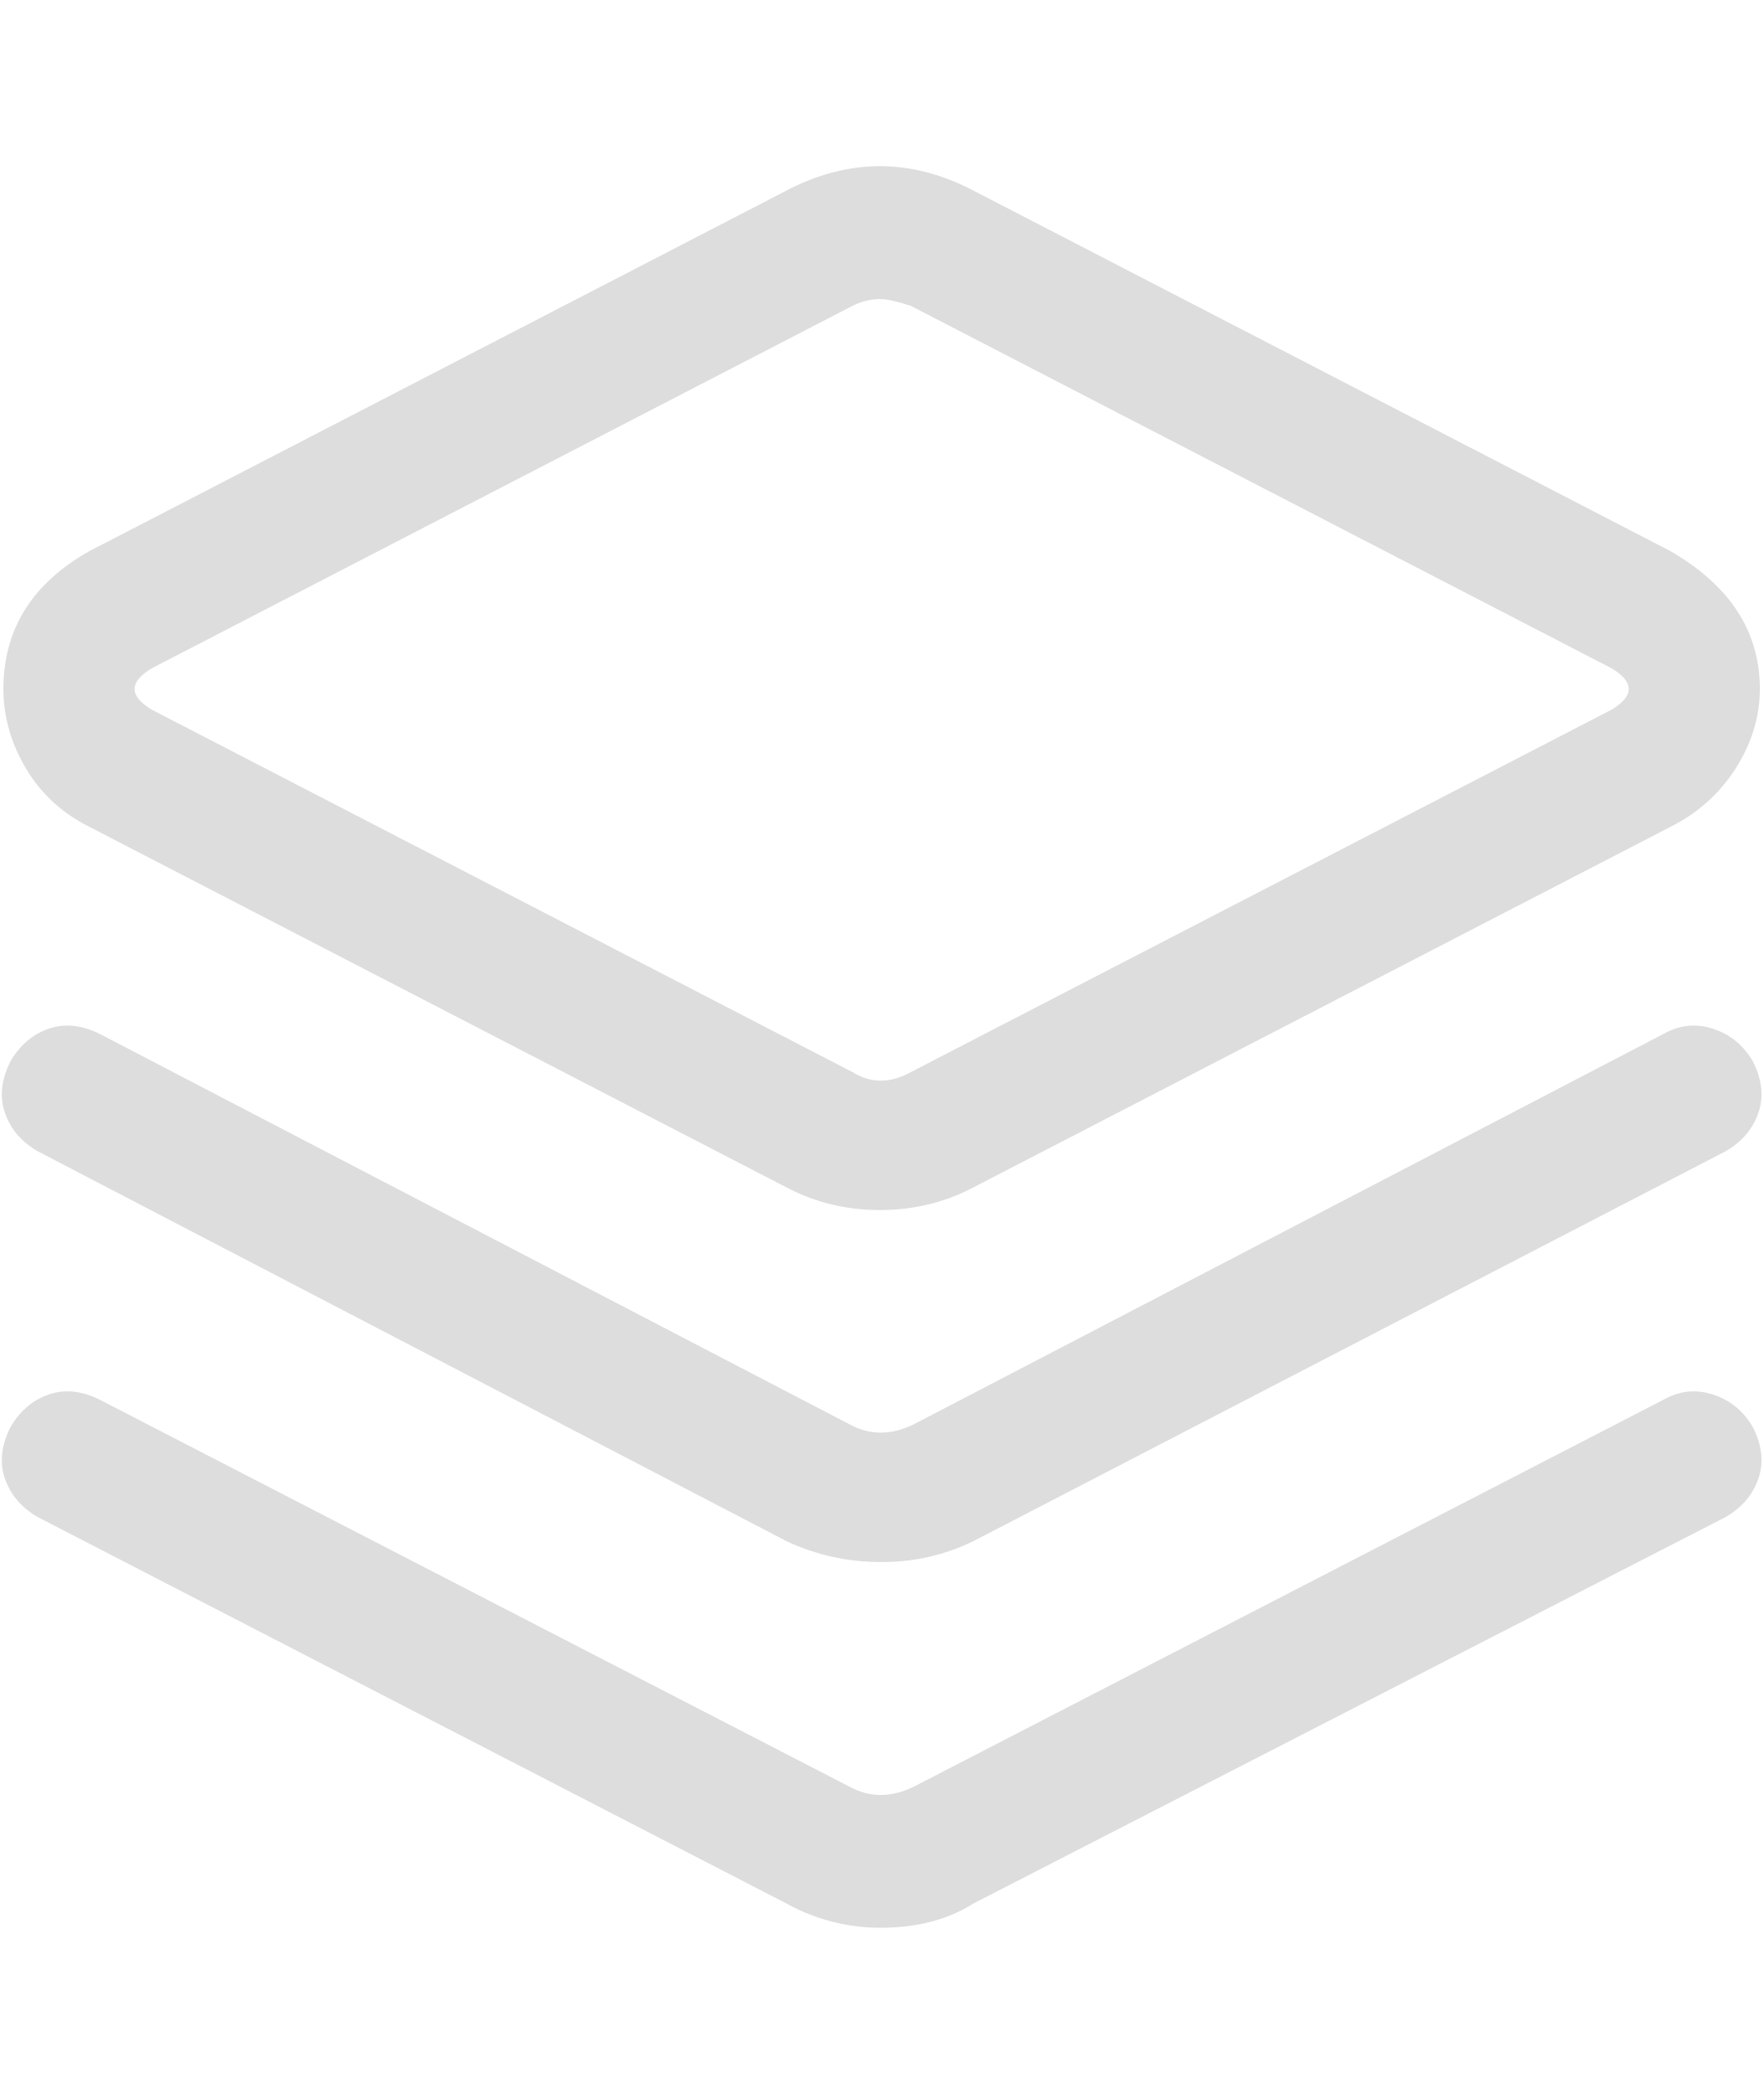
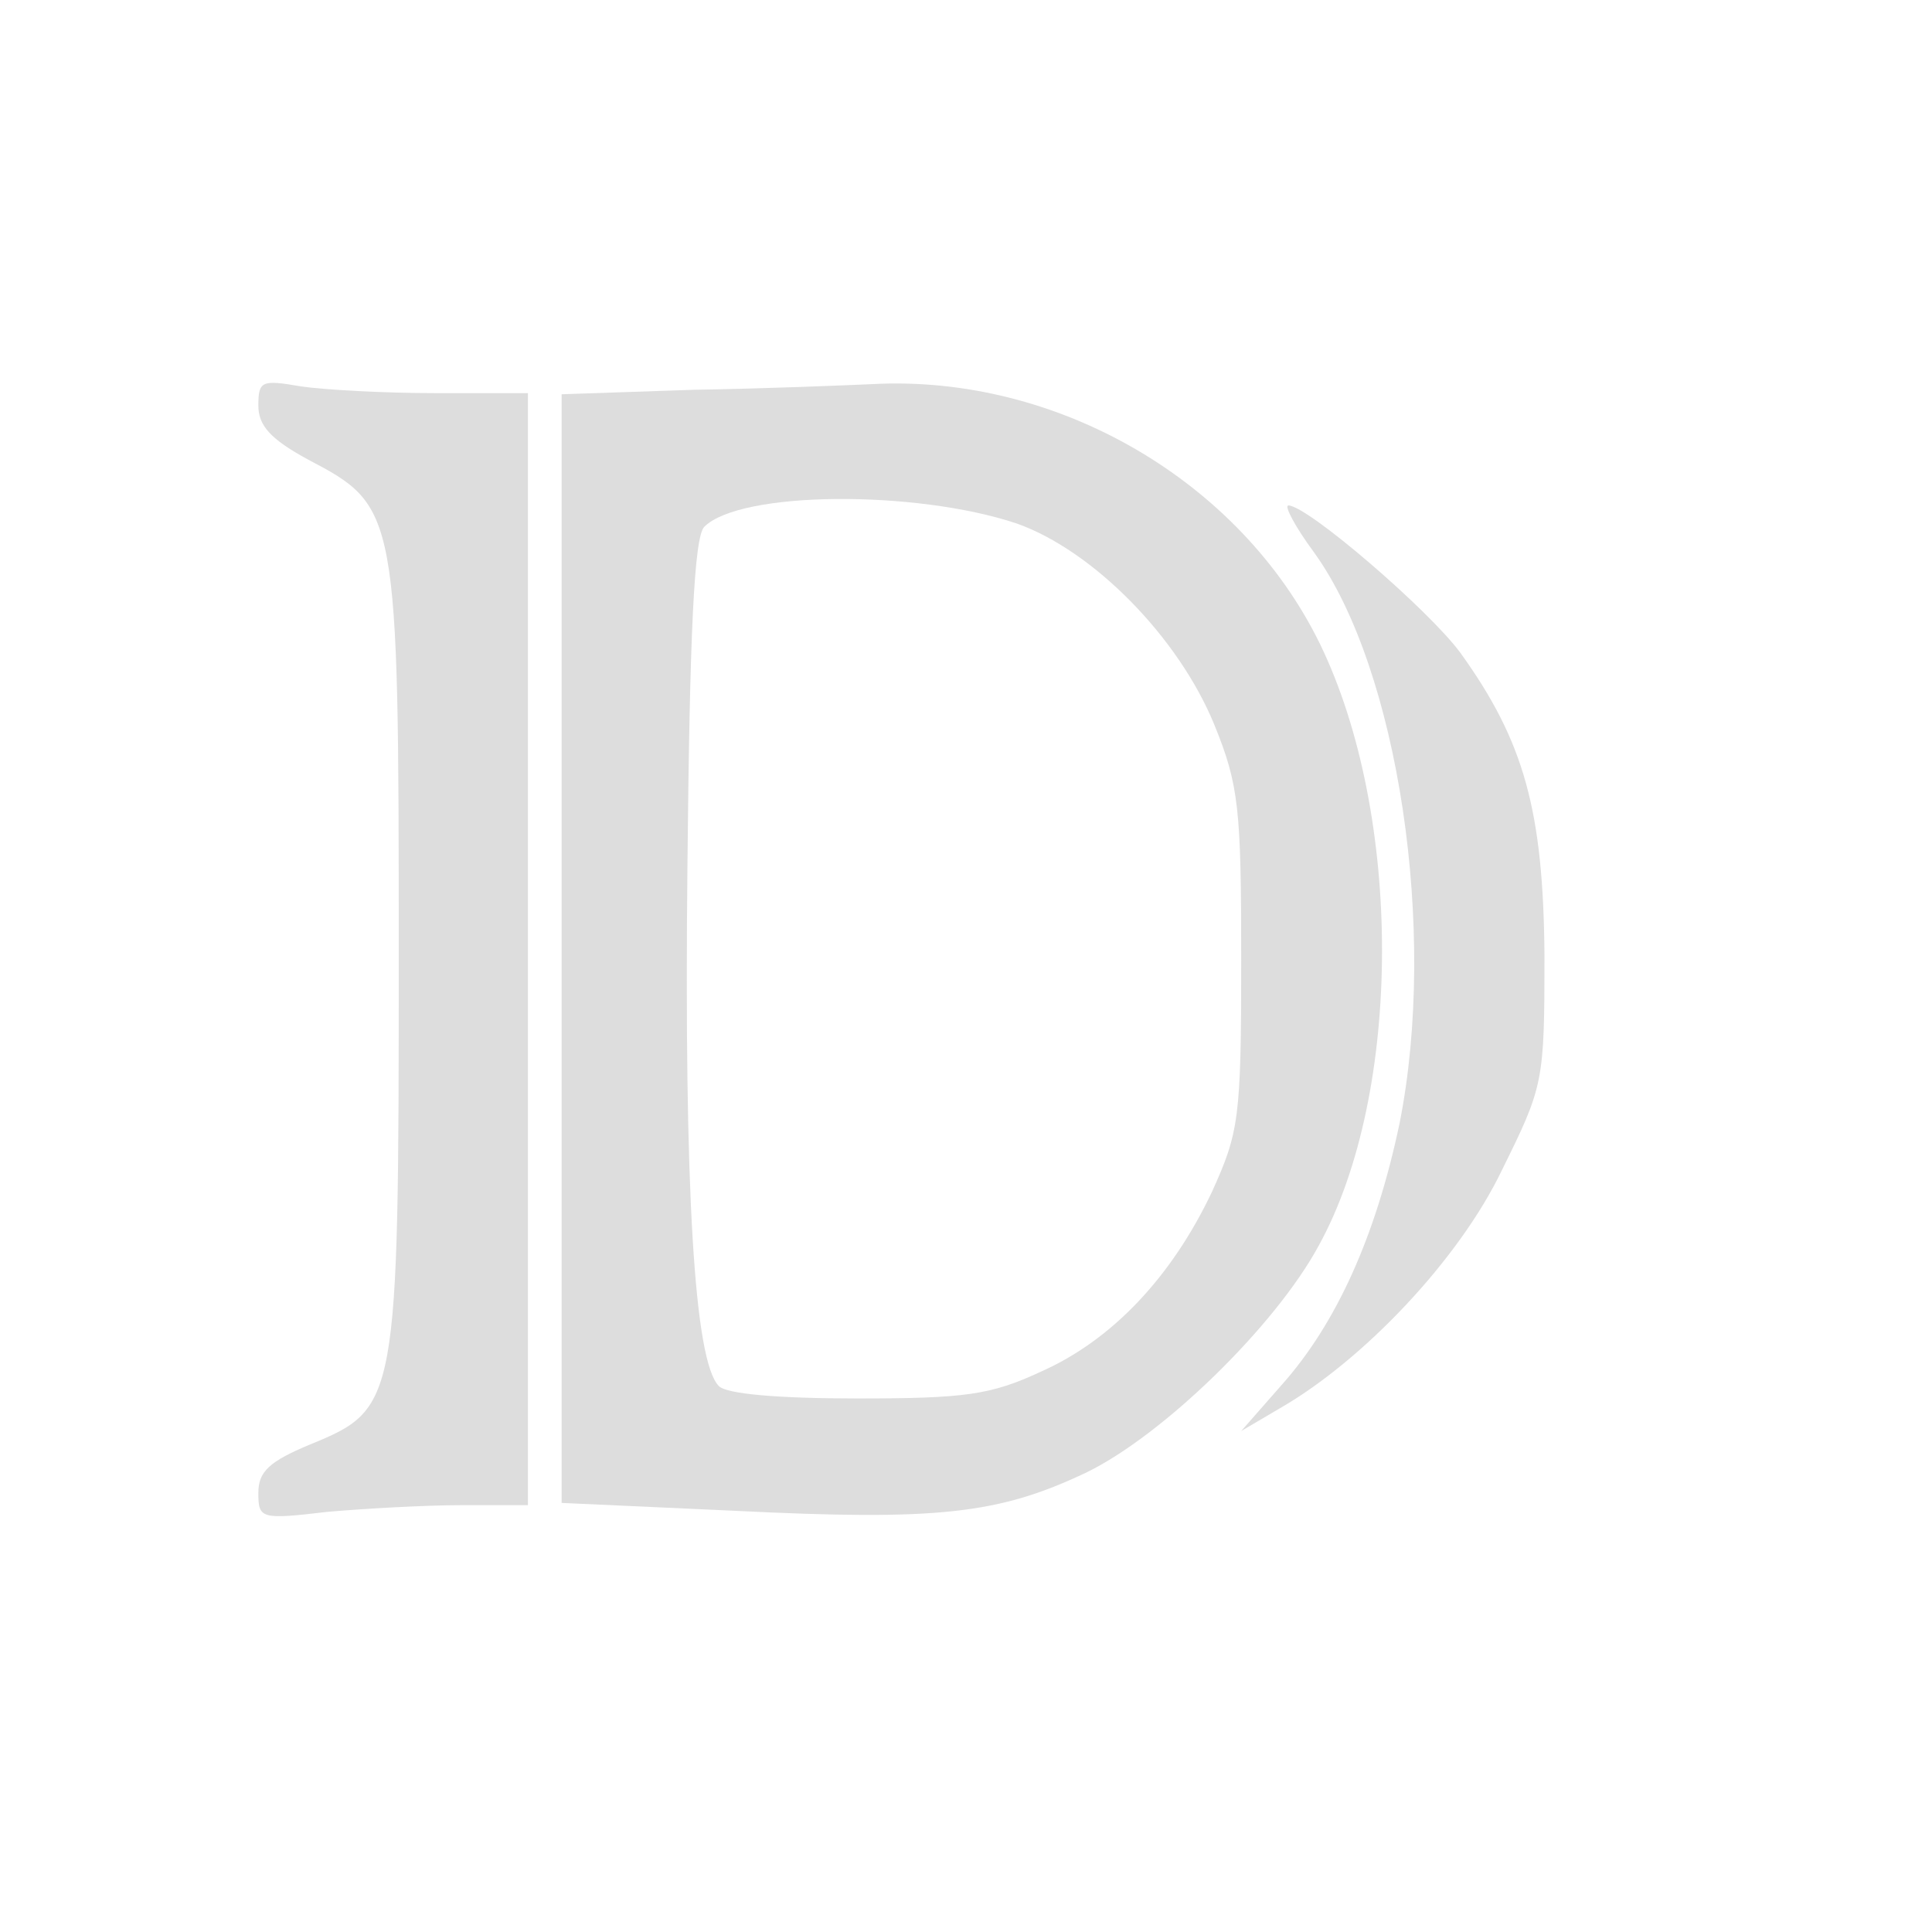
- <svg xmlns="http://www.w3.org/2000/svg" version="1.0" width="32pt" height="38pt" viewBox="0 0 1024 1024" preserveAspectRatio="xMidYMid meet">
-   <path d="M965.888 716.896c9.344-5.344 19.04-6.336 29.056-3.008s17.696 9.696 23.04 19.04c5.344 10.688 6.336 20.704 3.008 30.048s-9.696 16.704-19.04 22.048l-436.864 224.448c-14.688 9.344-32.736 14.016-54.112 14.016a112.832 112.832 0 0 1-54.112-14.016L22.016 785.024c-9.344-5.344-15.712-12.704-19.04-22.048s-2.336-19.36 3.008-30.048c5.344-9.344 12.704-15.712 22.048-19.04s19.36-2.336 30.048 3.008l434.848 224.448c12.032 6.688 24.704 6.688 38.08 0l434.848-224.448zM52.096 384.256c-16.032-8.032-28.384-19.36-37.088-34.08s-13.024-30.048-13.024-46.08c0-34.72 16.704-61.44 50.112-80.16L458.88 13.536c34.72-17.376 69.472-17.376 104.192 0l406.784 210.4c34.72 20.032 52.096 46.752 52.096 80.16 0 16.032-4.672 31.392-14.016 46.08s-22.048 26.048-38.08 34.08l-406.784 210.4c-16.032 8-33.408 12.032-52.096 12.032s-36.064-4-52.096-12.032L52.096 384.256z m36.064-92.192c-6.688 4-10.016 8.032-10.016 12.032s3.328 8.032 10.016 12.032l406.784 210.4c10.688 6.688 22.048 6.688 34.08 0l406.784-210.4c6.688-4 10.016-8.032 10.016-12.032s-3.328-8.032-10.016-12.032L529.024 81.664c-8-2.656-14.016-4-18.048-4-5.344 0-10.688 1.344-16.032 4L88.16 292.064z m877.728 212.416c9.344-5.344 19.04-6.336 29.056-3.008s17.696 9.696 23.04 19.04c5.344 10.688 6.336 20.704 3.008 30.048s-9.696 16.704-19.04 22.048L565.088 799.04a119.584 119.584 0 0 1-54.112 12.032 127.584 127.584 0 0 1-54.112-12.032L22.016 572.608c-9.344-5.344-15.712-12.704-19.04-22.048s-2.336-19.36 3.008-30.048c5.344-9.344 12.704-15.712 22.048-19.04s19.36-2.336 30.048 3.008l434.848 226.432c12.032 6.688 24.704 6.688 38.08 0l434.848-226.432z" fill="#dddddd" />
+ <svg xmlns="http://www.w3.org/2000/svg" version="1.0" width="38pt" height="38pt" viewBox="0 0 172 172" preserveAspectRatio="xMidYMid meet">
+   <g transform="translate(0,172) scale(0.1,-0.1)" fill="#dddddd" stroke="none">
+     <path d="M230 1359 c0 -18 11 -30 44 -48 80 -42 81 -45 81 -441 0 -400 -1 -404 -79 -436 -36 -15 -46 -24 -46 -43 0 -23 2 -24 61 -17 34 3 88 6 120 6 l59 0 0 495 0 495 -82 0 c-46 0 -100 3 -120 6 -35 6 -38 5 -38 -17z" />
+     <path d="M618 1373 l-118 -4 0 -493 0 -494 154 -7 c181 -9 235 -3 313 34 68 33 168 130 207 202 75 136 75 384 1 536 -71 145 -234 240 -399 231 -23 -1 -94 -4 -158 -5z m287 -119 c68 -24 144 -101 176 -179 22 -54 24 -75 24 -210 0 -141 -2 -153 -26 -206 -36 -76 -89 -132 -152 -160 -45 -21 -68 -24 -164 -24 -71 0 -116 4 -123 11 -22 22 -31 175 -28 463 2 208 6 293 15 302 32 32 188 33 278 3z" />
+     <path d="M1170 1228 c75 -104 110 -337 76 -508 -21 -100 -56 -178 -105 -233 l-36 -41 34 20 c75 43 160 133 198 212 37 75 38 78 38 191 -1 129 -18 191 -75 270 -28 38 -136 131 -153 131 -4 0 6 -19 23 -42z" />
+   </g>
</svg>
